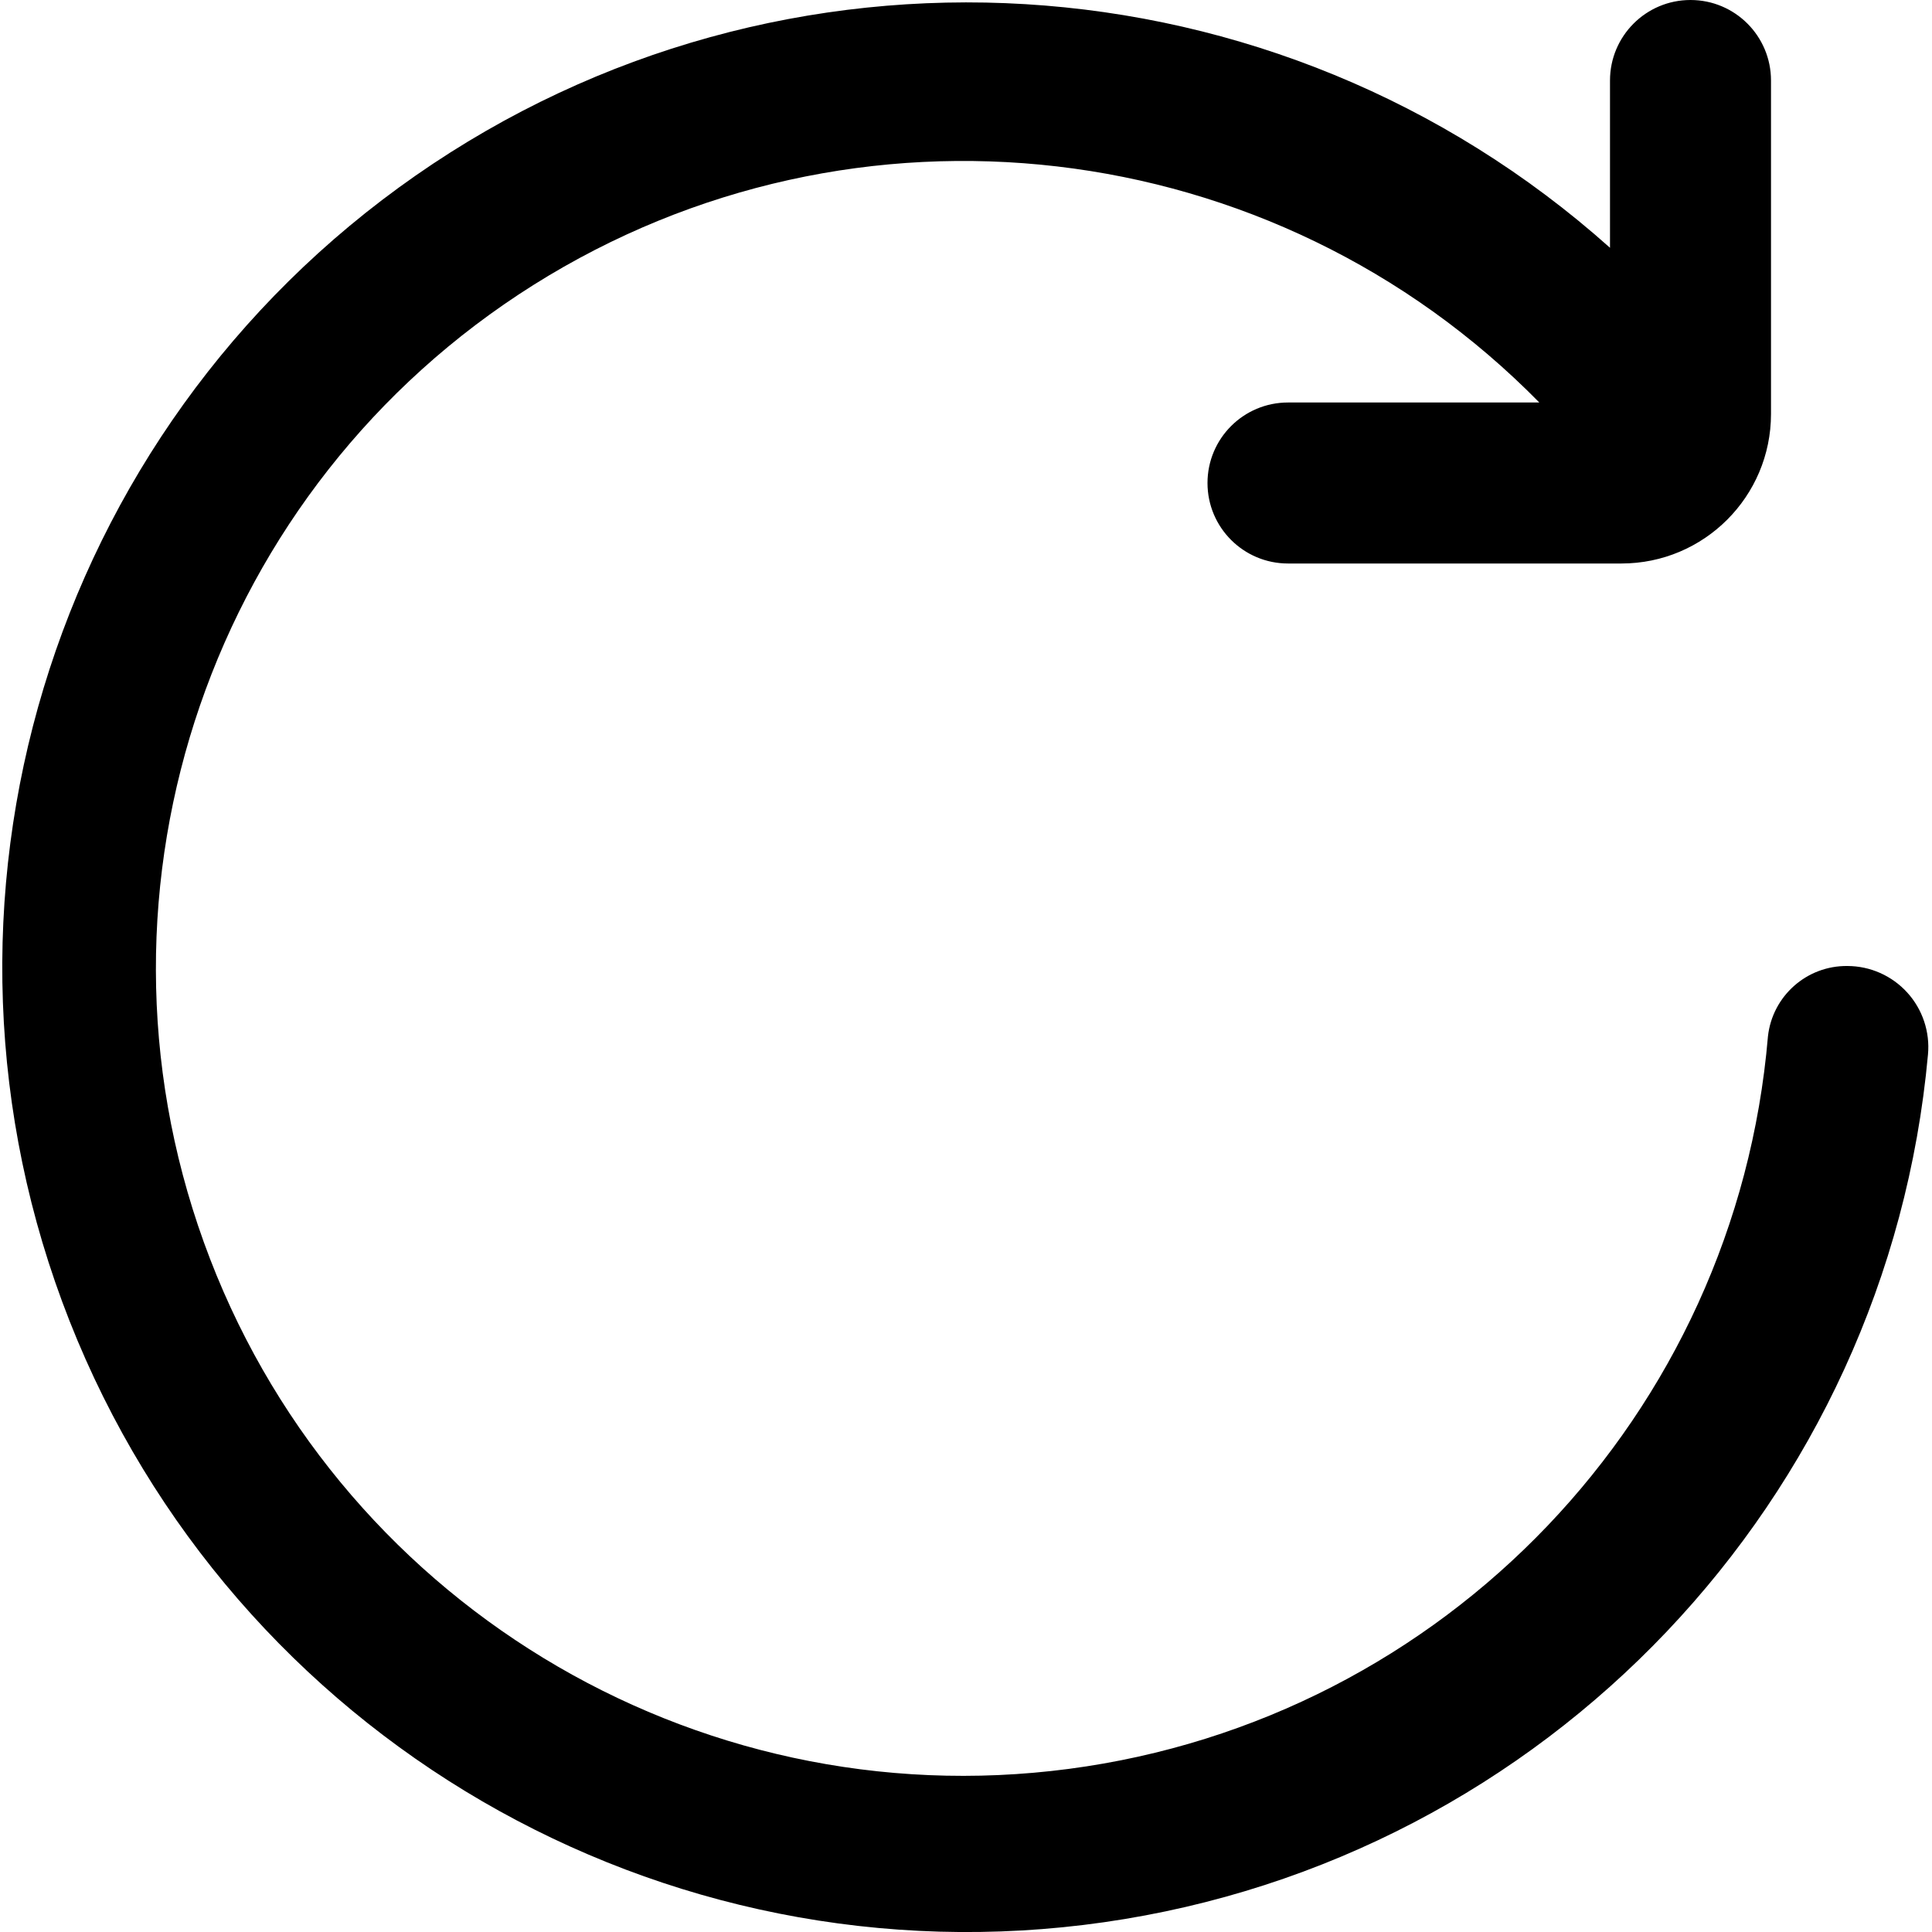
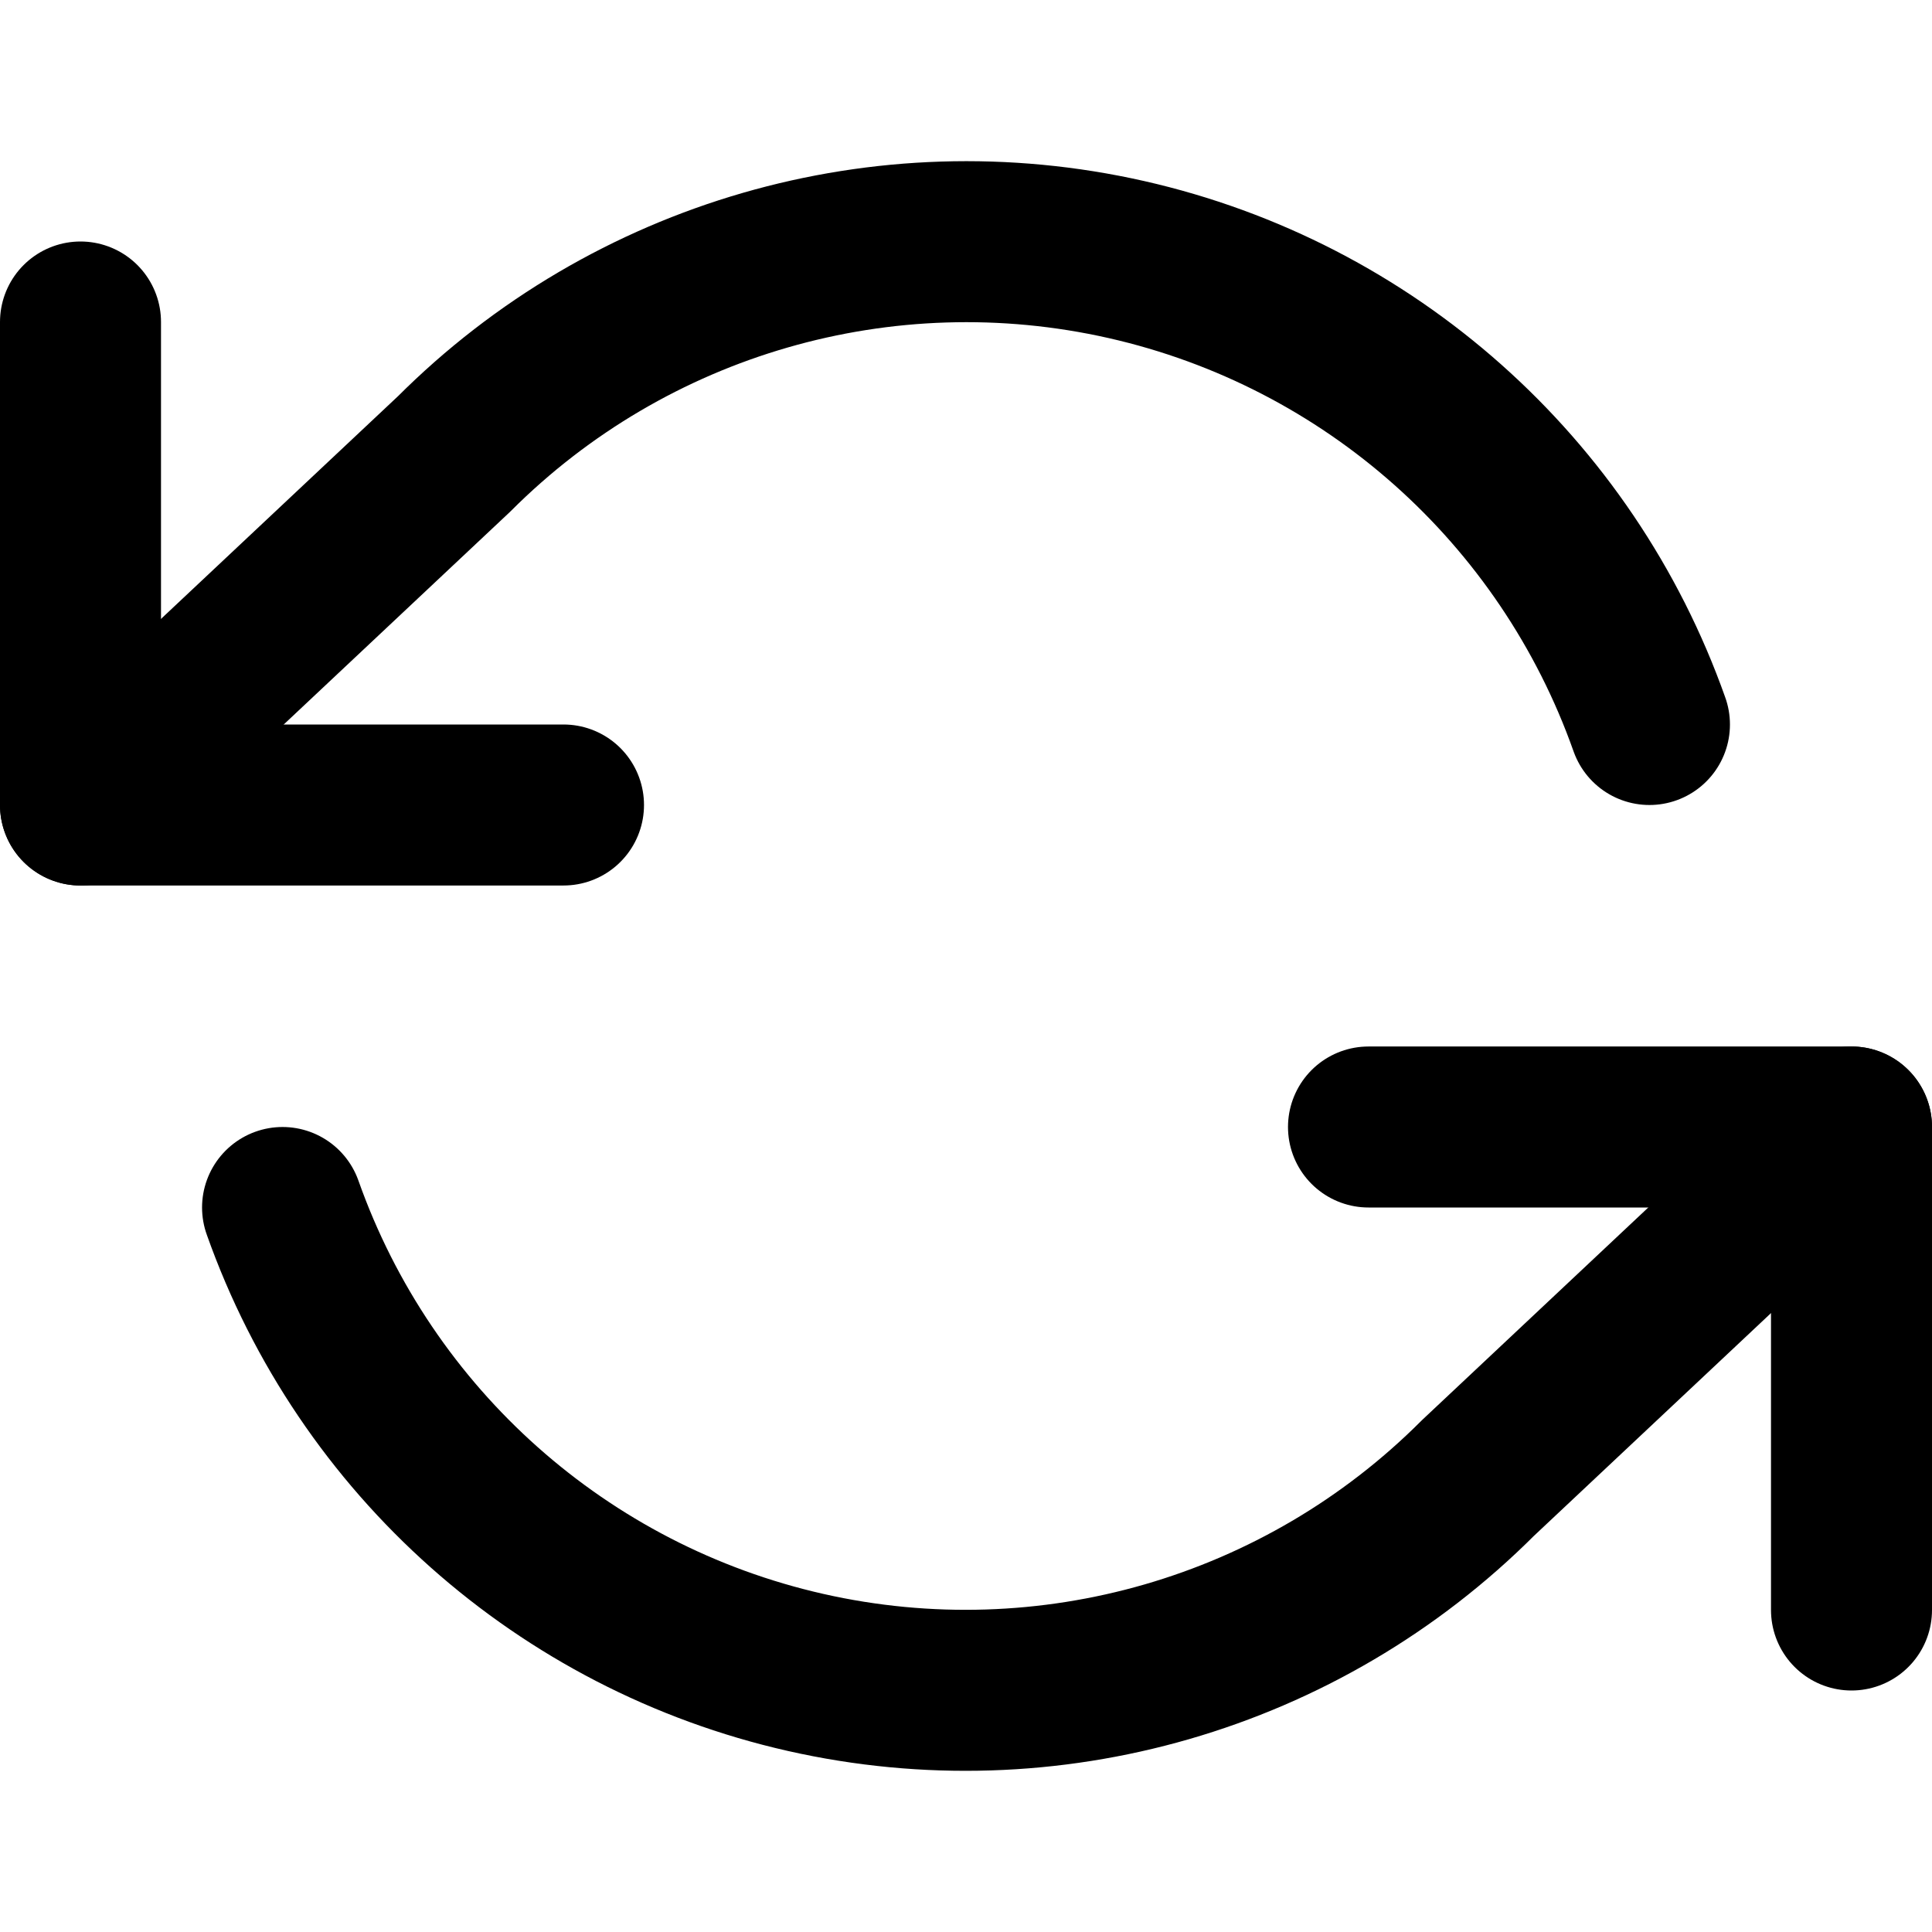
- <svg xmlns="http://www.w3.org/2000/svg" id="Outline" viewBox="0 0 24 24" width="512" height="512">
-   <path d="M21.962,12.875A10.03,10.03,0,1,1,19.122,5H16a1,1,0,0,0-1,1h0a1,1,0,0,0,1,1h4.143A1.858,1.858,0,0,0,22,5.143V1a1,1,0,0,0-1-1h0a1,1,0,0,0-1,1V3.078A11.985,11.985,0,1,0,23.95,13.1a1.007,1.007,0,0,0-1-1.1h0A.982.982,0,0,0,21.962,12.875Z" />
+ <svg xmlns="http://www.w3.org/2000/svg" width="24" height="24" viewBox="0 0 24 24" fill="none" stroke="currentColor" stroke-width="2" stroke-linecap="round" stroke-linejoin="round" class="feather feather-refresh-ccw">
+   <polyline points="1 4 1 10 7 10" />
+   <polyline points="23 20 23 14 17 14" />
+   <path d="M20.49 9A9 9 0 0 0 5.64 5.64L1 10m22 4l-4.64 4.36A9 9 0 0 1 3.51 15" />
</svg>
